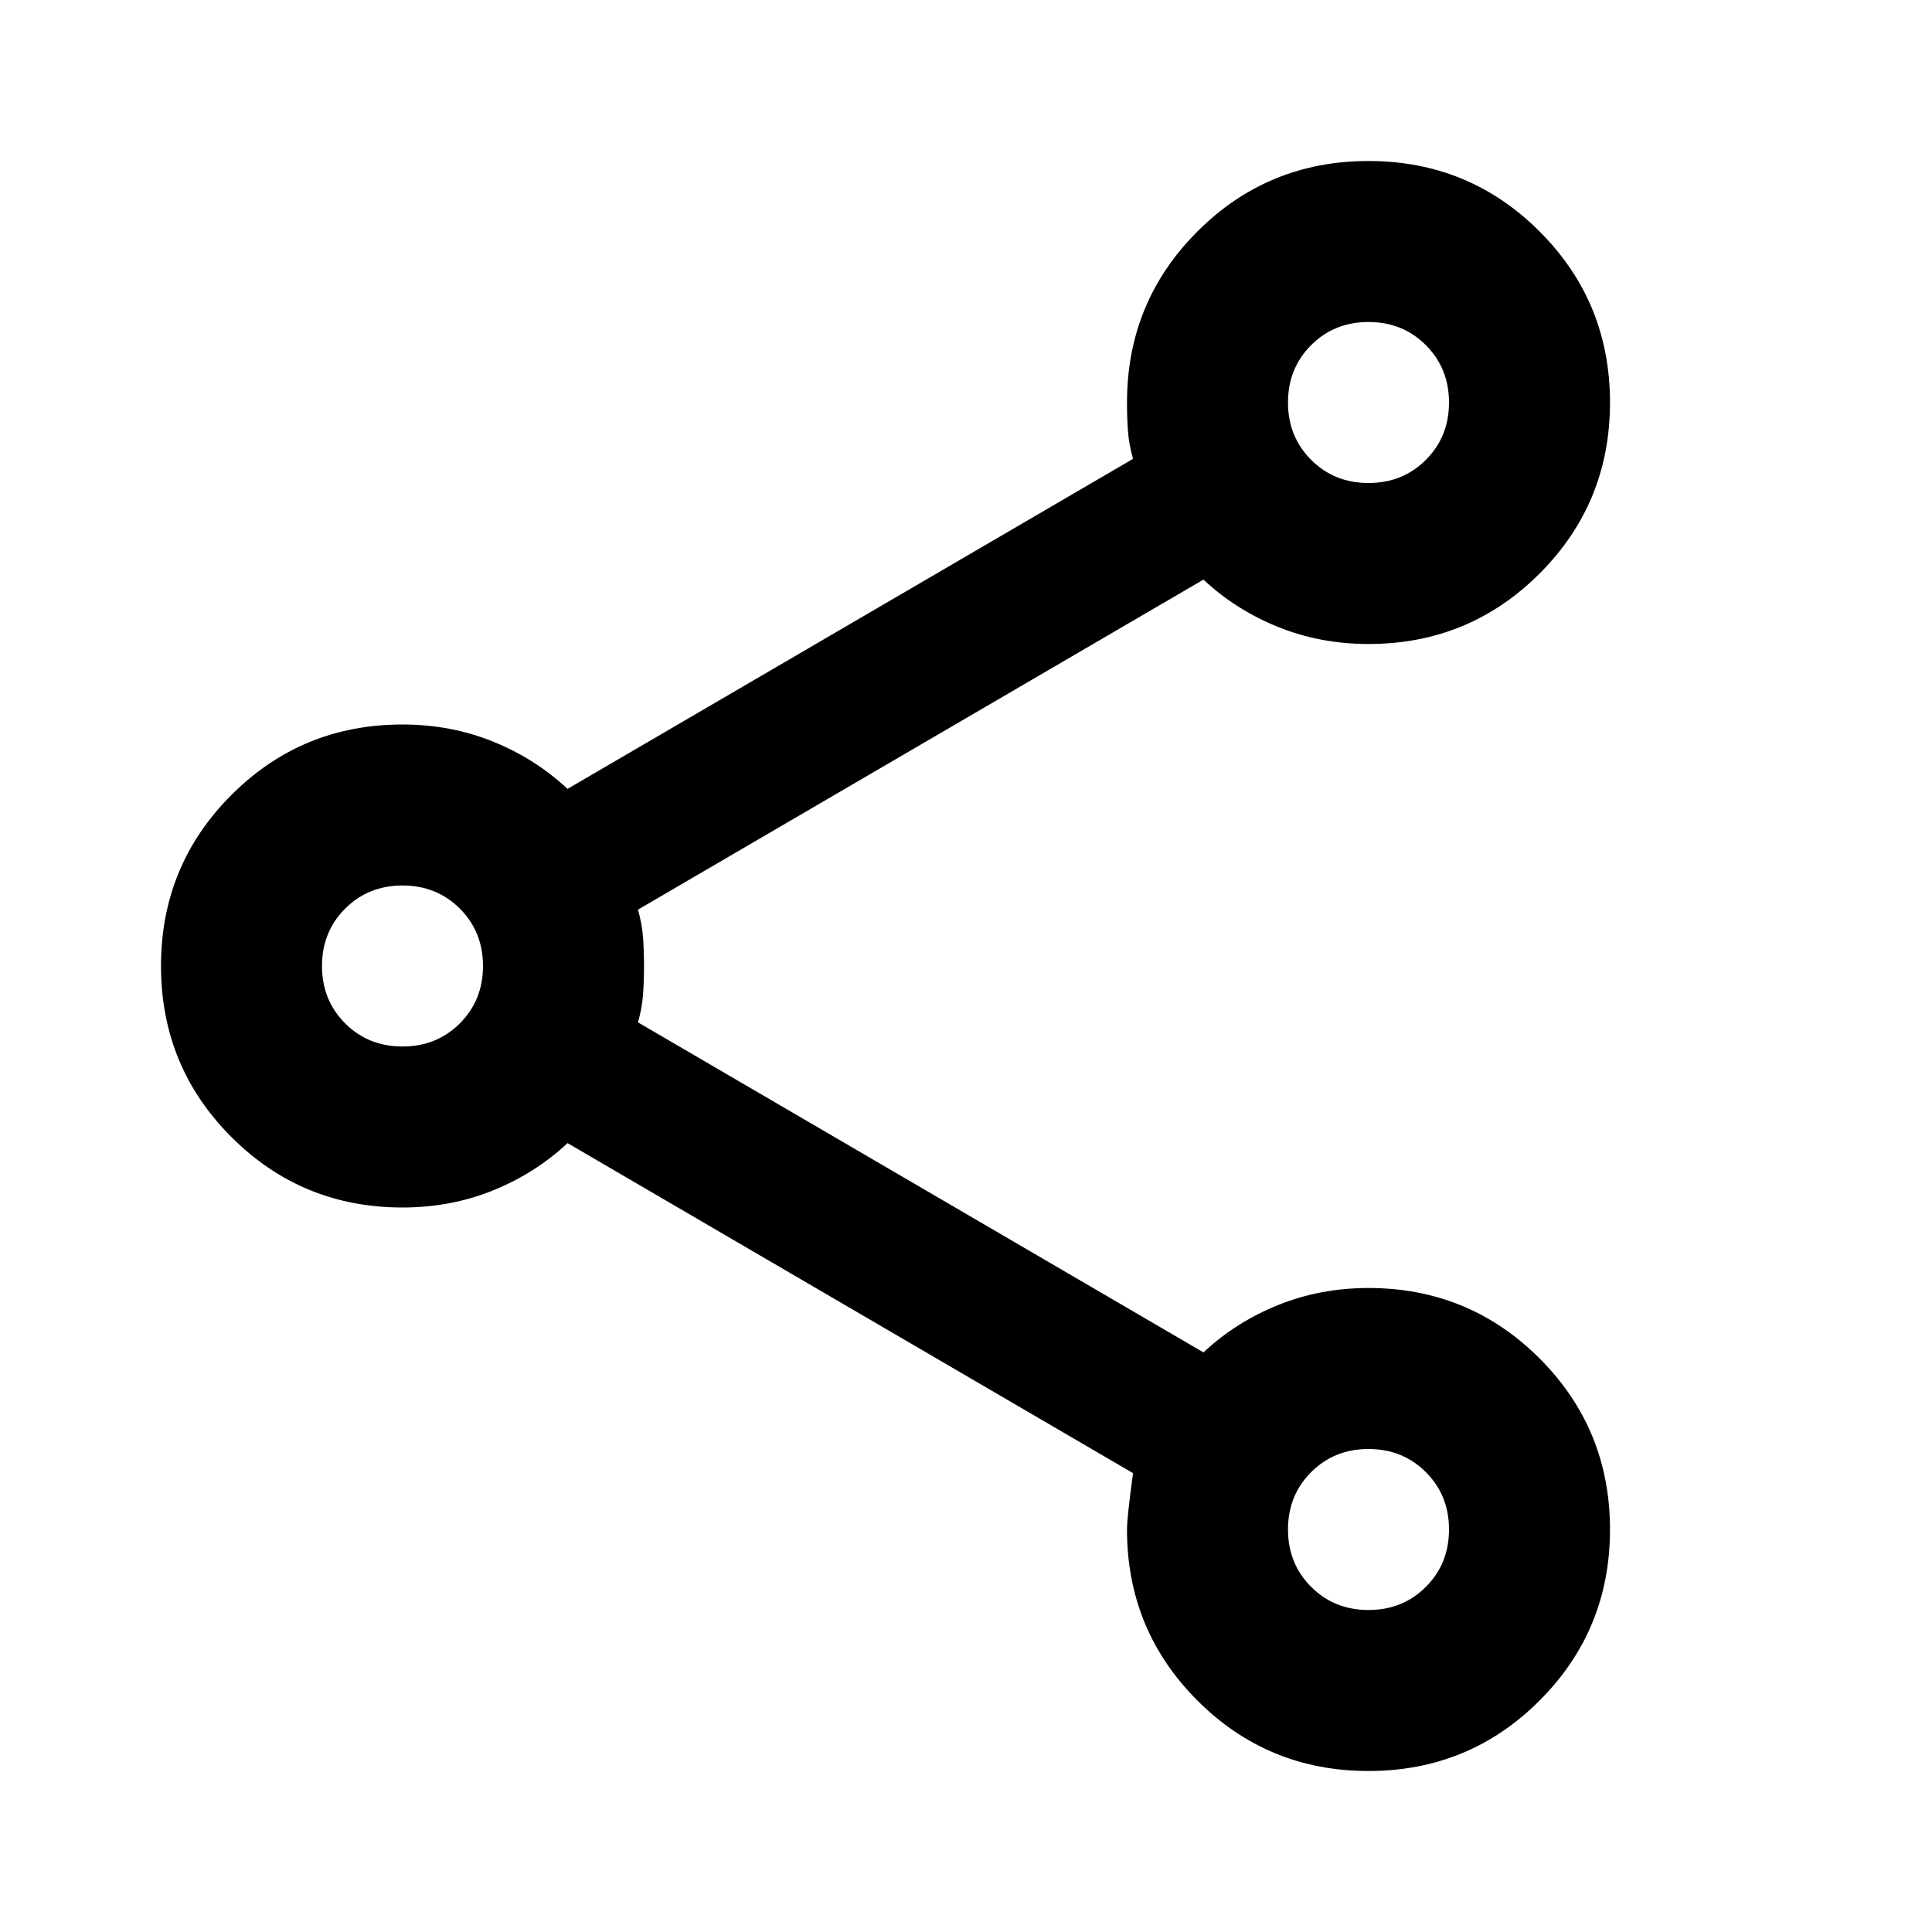
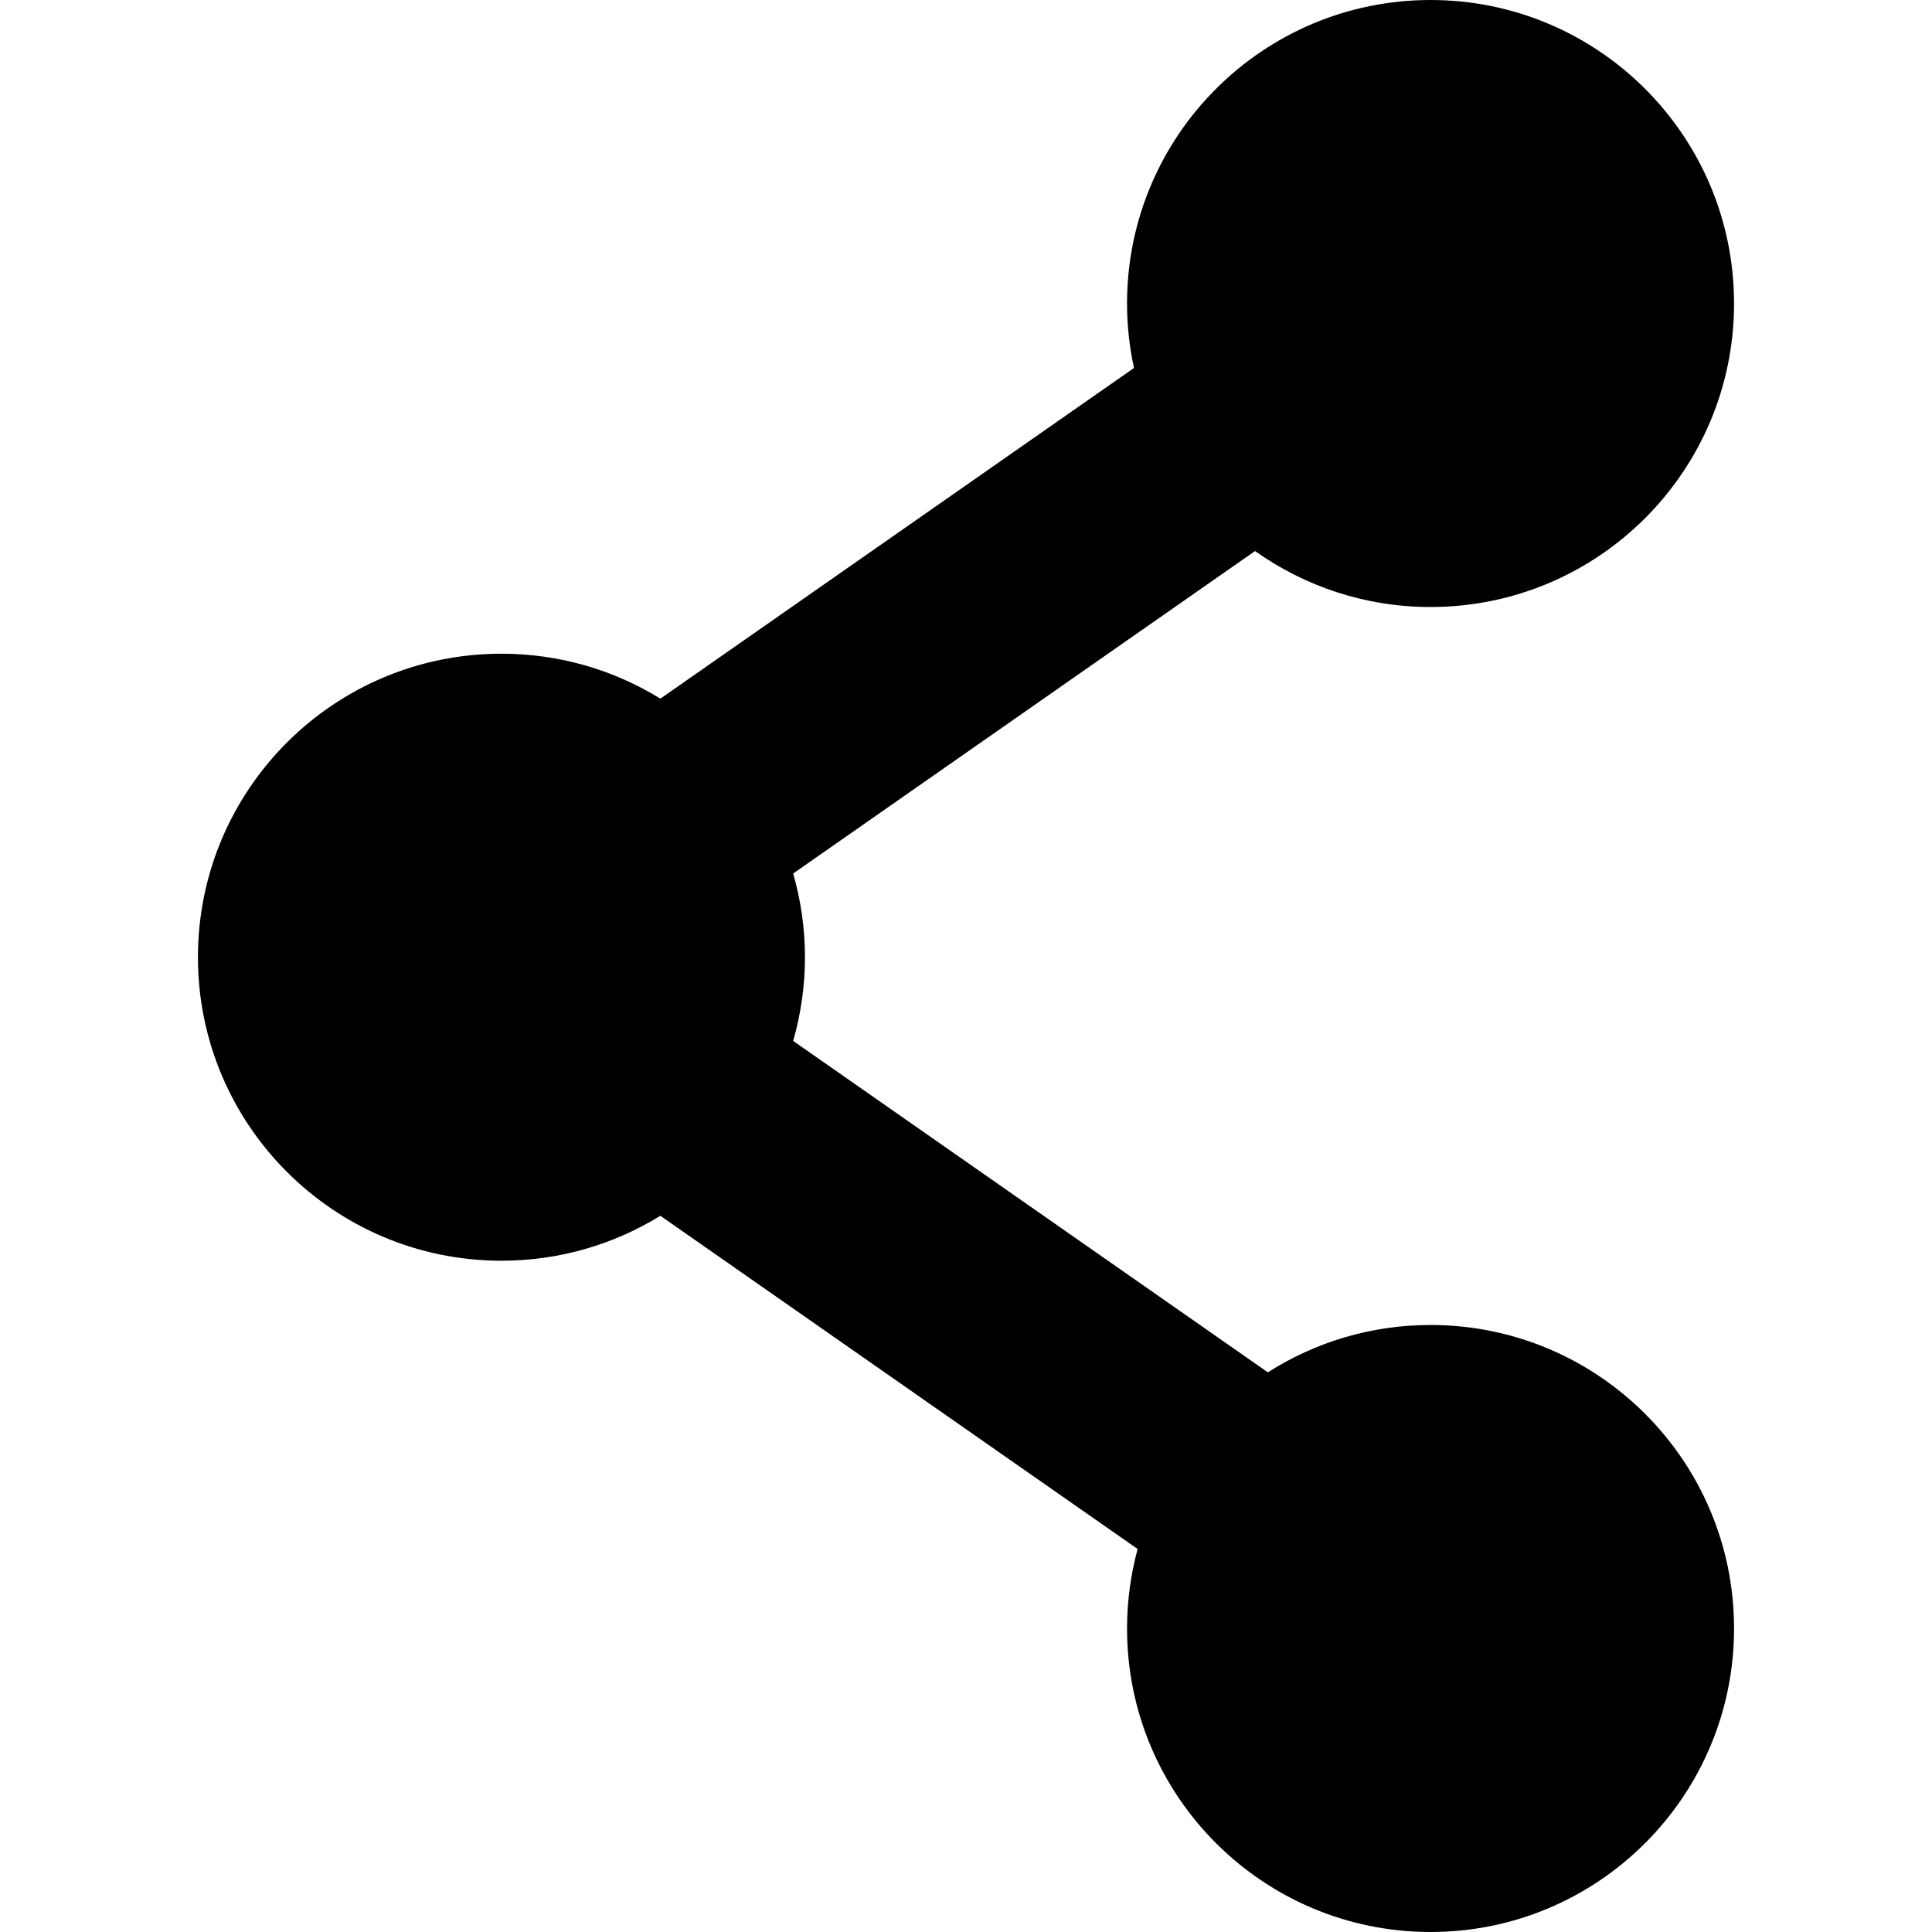
- <svg xmlns="http://www.w3.org/2000/svg" height="24px" viewBox="0 -960 960 960" width="24px" fill="#000">
-   <path d="M680-80q-50 0-85-35t-35-85q0-6 3-28L282-392q-16 15-37 23.5t-45 8.5q-50 0-85-35t-35-85q0-50 35-85t85-35q24 0 45 8.5t37 23.5l281-164q-2-7-2.5-13.5T560-760q0-50 35-85t85-35q50 0 85 35t35 85q0 50-35 85t-85 35q-24 0-45-8.5T598-672L317-508q2 7 2.5 13.5t.5 14.5q0 8-.5 14.5T317-452l281 164q16-15 37-23.5t45-8.5q50 0 85 35t35 85q0 50-35 85t-85 35Zm0-80q17 0 28.5-11.5T720-200q0-17-11.5-28.5T680-240q-17 0-28.5 11.5T640-200q0 17 11.5 28.5T680-160ZM200-440q17 0 28.5-11.5T240-480q0-17-11.5-28.5T200-520q-17 0-28.5 11.5T160-480q0 17 11.5 28.5T200-440Zm480-280q17 0 28.5-11.5T720-760q0-17-11.5-28.5T680-800q-17 0-28.5 11.5T640-760q0 17 11.5 28.5T680-720Zm0 520ZM200-480Zm480-280Z" />
+ <svg xmlns="http://www.w3.org/2000/svg" fill="#000000" height="800px" width="800px" version="1.1" id="Layer_1" viewBox="0 0 458.624 458.624" xml:space="preserve">
+   <g>
+     <g>
+       <path d="M339.588,314.529c-14.215,0-27.456,4.133-38.621,11.239l-112.682-78.67c1.809-6.315,2.798-12.976,2.798-19.871    c0-6.896-0.989-13.557-2.798-19.871l109.64-76.547c11.764,8.356,26.133,13.286,41.662,13.286c39.79,0,72.047-32.257,72.047-72.047    C411.634,32.258,379.378,0,339.588,0c-39.79,0-72.047,32.257-72.047,72.047c0,5.255,0.578,10.373,1.646,15.308l-112.424,78.491    c-10.974-6.759-23.892-10.666-37.727-10.666c-39.79,0-72.047,32.257-72.047,72.047s32.256,72.047,72.047,72.047    c13.834,0,26.753-3.907,37.727-10.666l113.292,79.097c-1.629,6.017-2.514,12.34-2.514,18.872c0,39.79,32.257,72.047,72.047,72.047    c39.79,0,72.047-32.257,72.047-72.047C411.635,346.787,379.378,314.529,339.588,314.529z" />
+     </g>
+   </g>
</svg>
